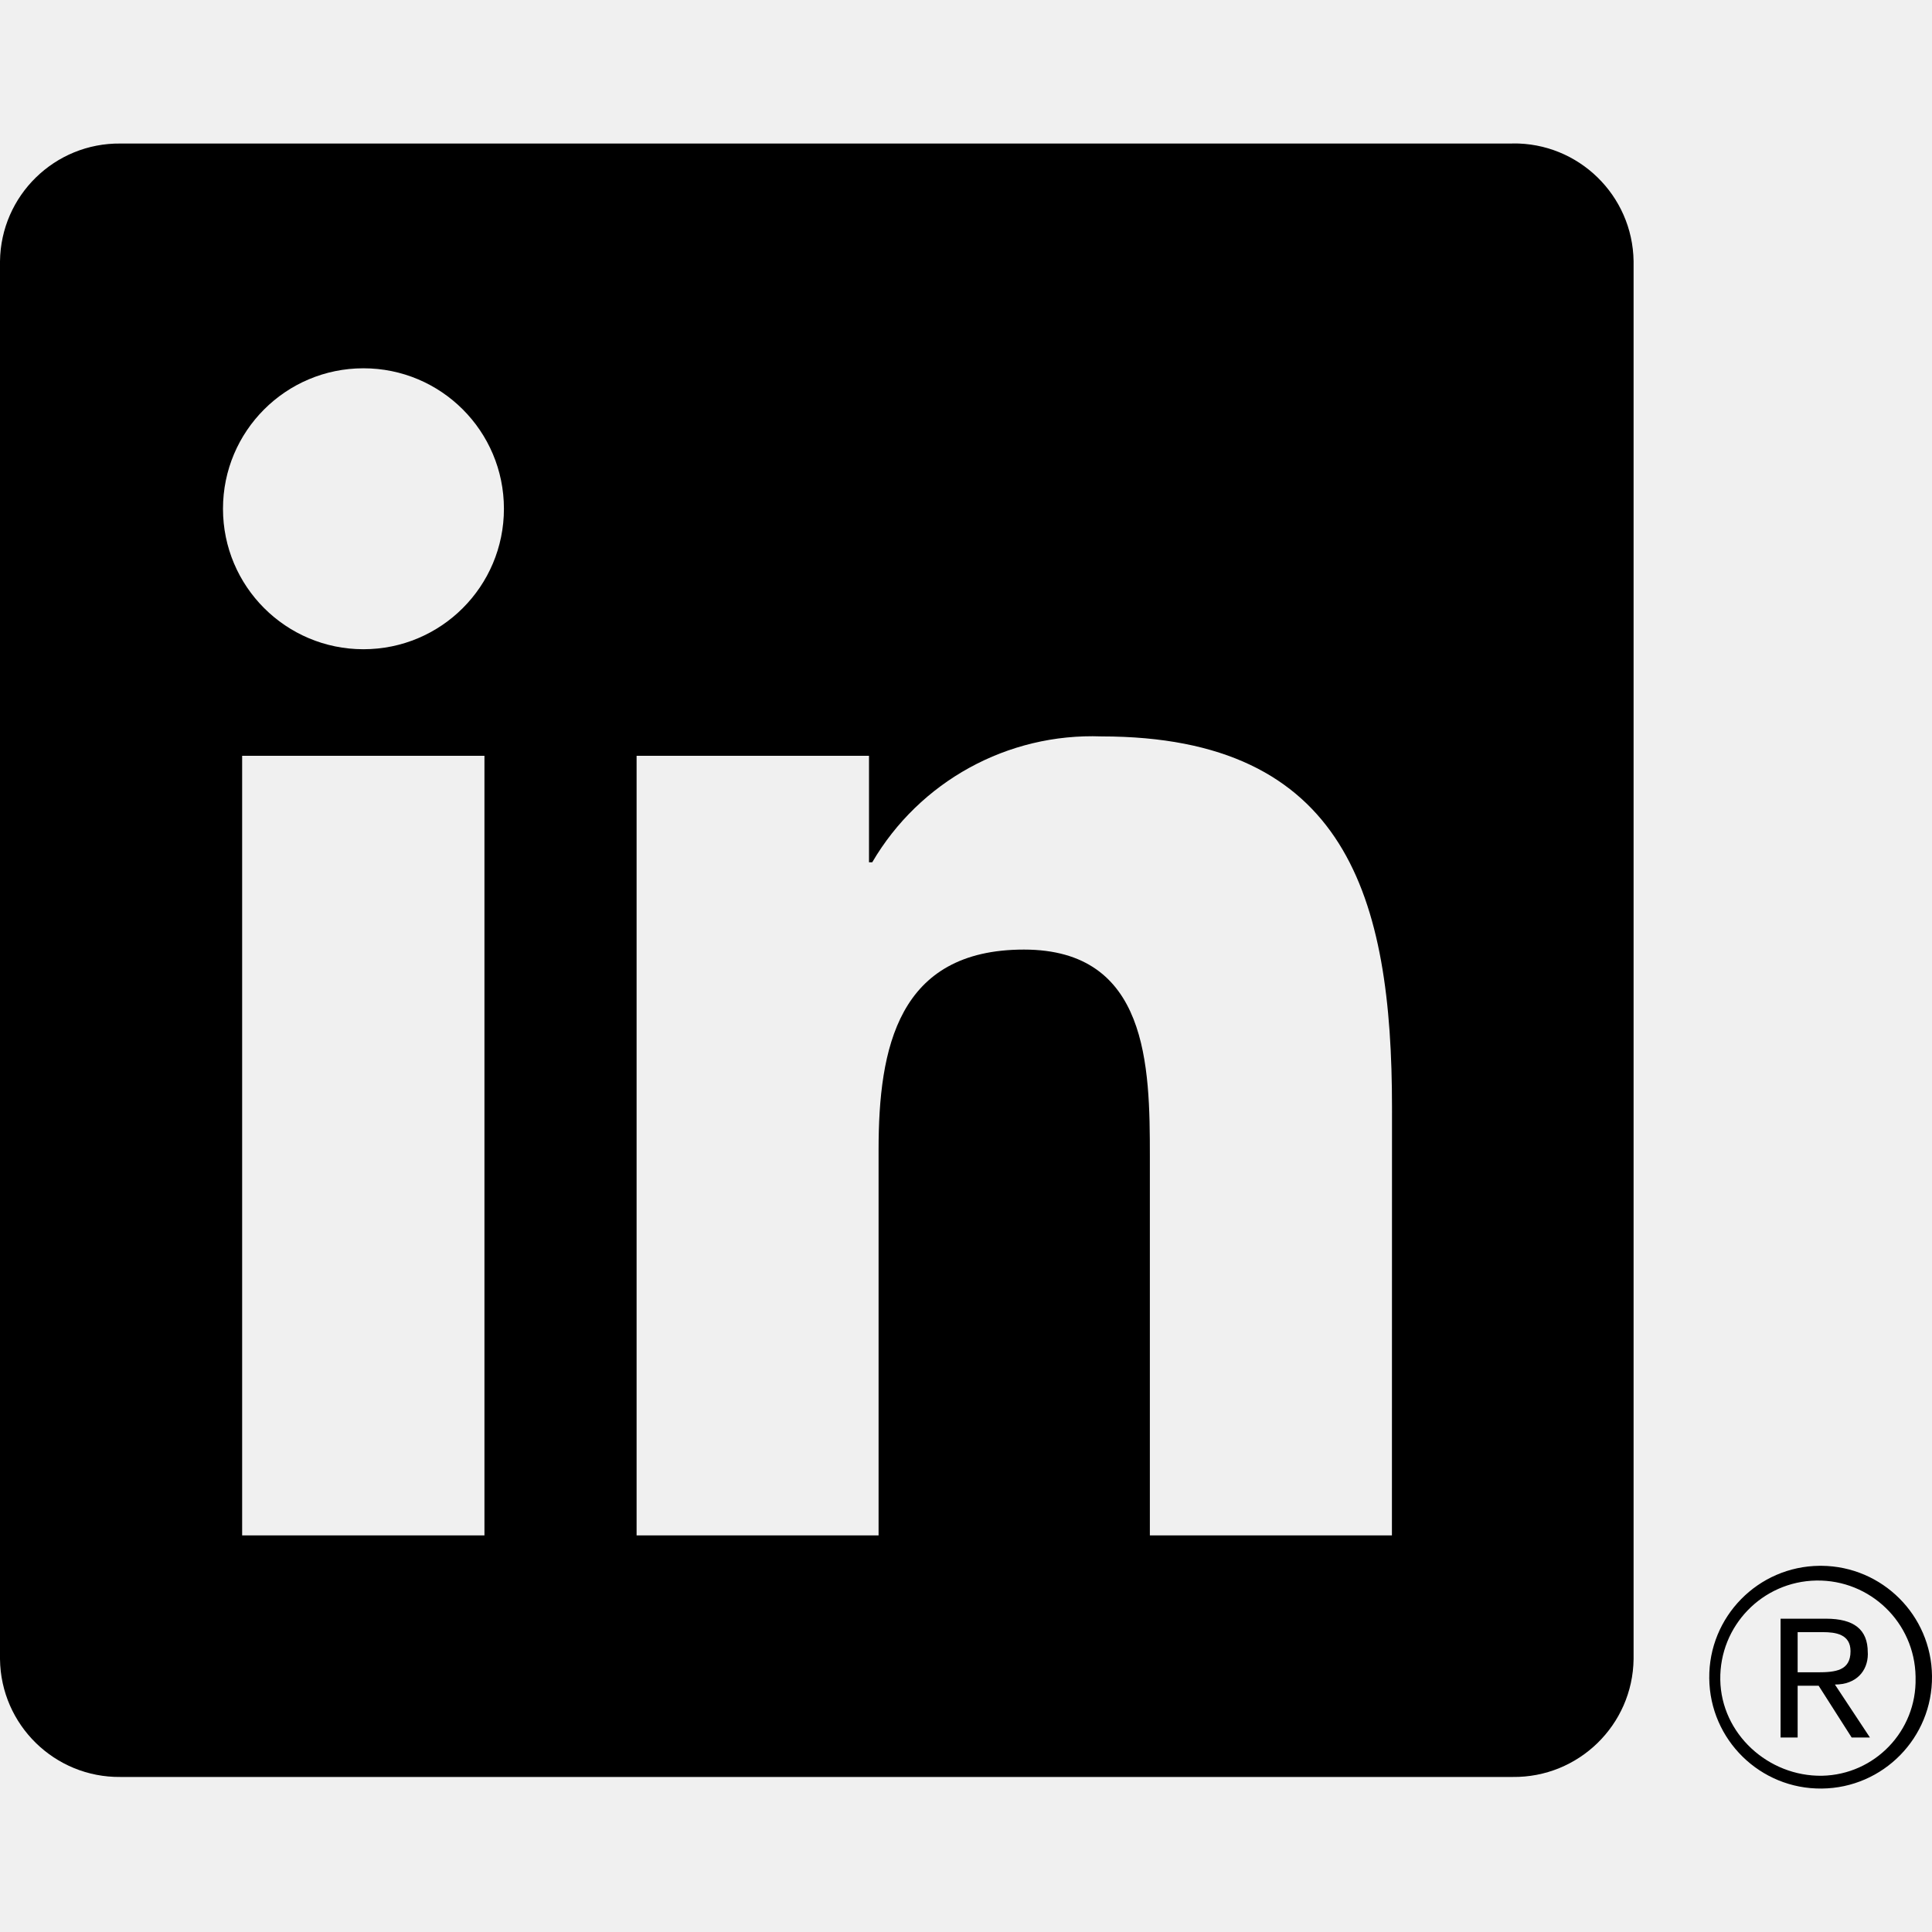
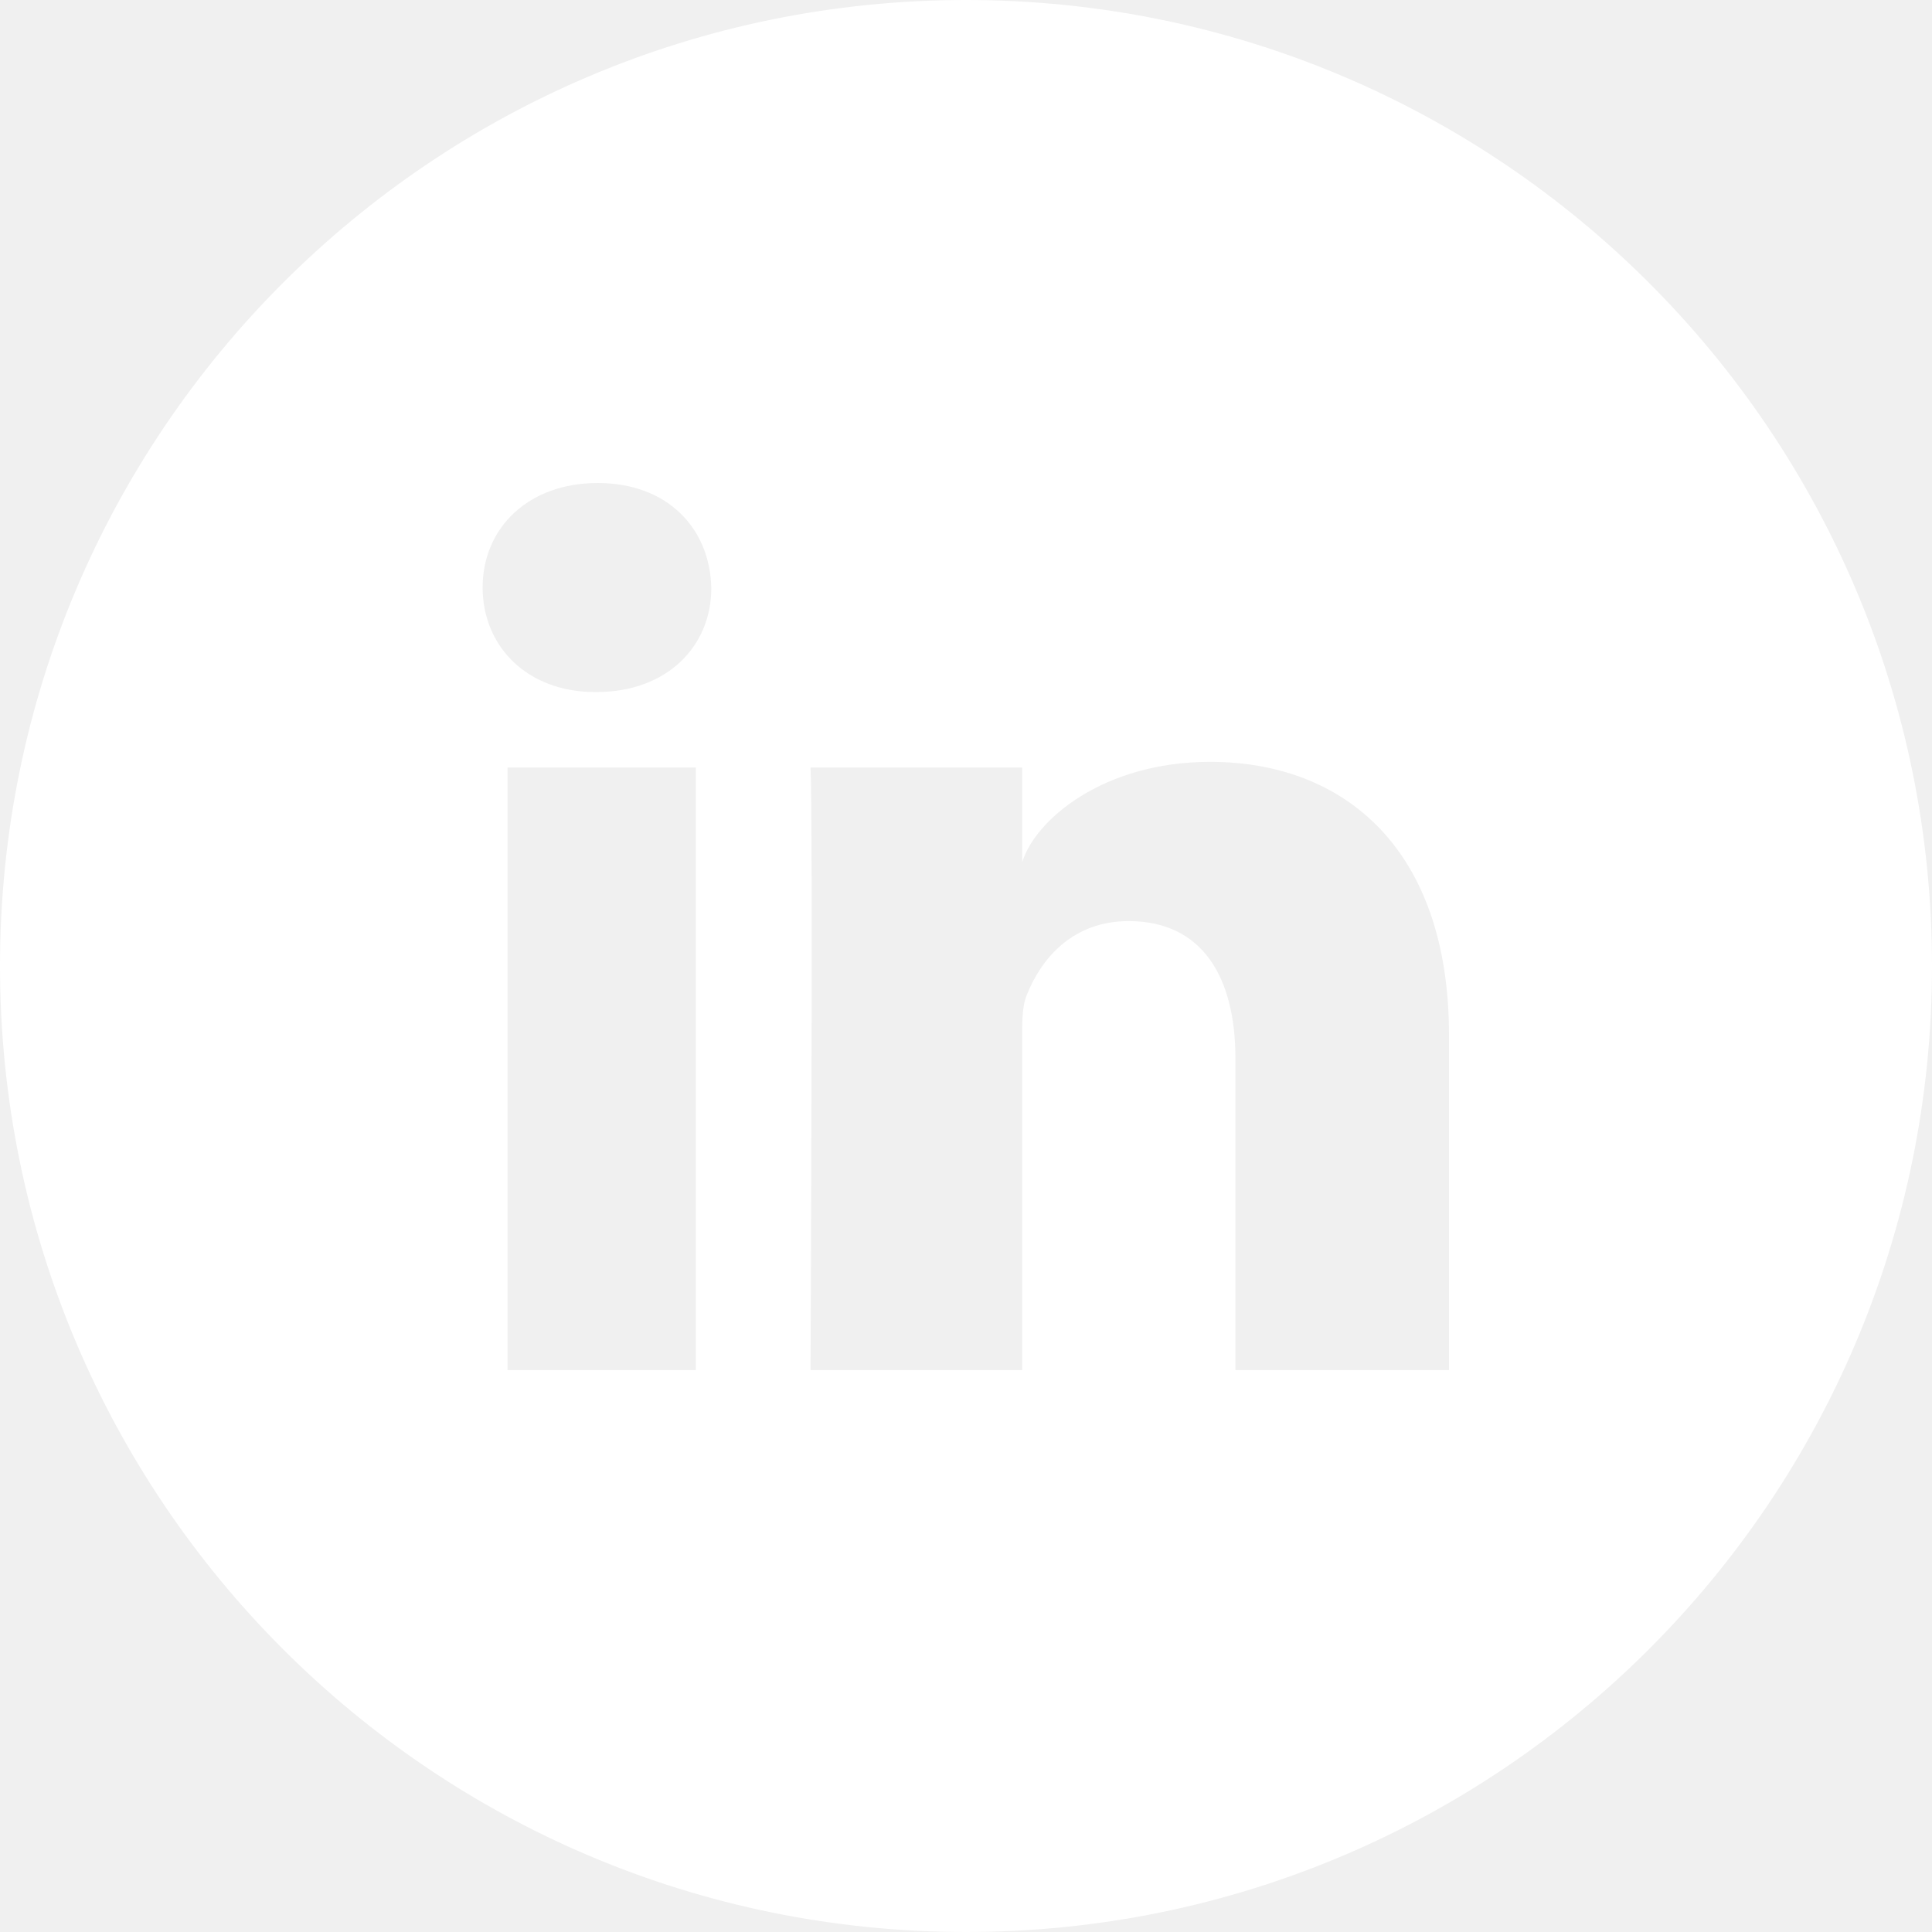
- <svg xmlns="http://www.w3.org/2000/svg" version="1.1" id="Capa_1" x="0px" y="0px" viewBox="0 0 24 24" style="enable-background:new 0 0 24 24;" xml:space="preserve" width="512" height="512">
-   <g>
-     <path id="Path_2525" d="M23.002,21.584h0.227l-0.435-0.658l0,0c0.266,0,0.407-0.169,0.409-0.376c0-0.008,0-0.017-0.001-0.025   c0-0.282-0.17-0.417-0.519-0.417h-0.564v1.476h0.212v-0.643h0.261L23.002,21.584z M22.577,20.774h-0.246v-0.499h0.312   c0.161,0,0.345,0.026,0.345,0.237c0,0.242-0.186,0.262-0.412,0.262" />
-     <path id="Path_2520" d="M17.291,19.073h-3.007v-4.709c0-1.123-0.02-2.568-1.564-2.568c-1.566,0-1.806,1.223-1.806,2.487v4.79H7.908   V9.389h2.887v1.323h0.04c0.589-1.006,1.683-1.607,2.848-1.564c3.048,0,3.609,2.005,3.609,4.612L17.291,19.073z M4.515,8.065   c-0.964,0-1.745-0.781-1.745-1.745c0-0.964,0.781-1.745,1.745-1.745c0.964,0,1.745,0.781,1.745,1.745   C6.26,7.284,5.479,8.065,4.515,8.065L4.515,8.065 M6.018,19.073h-3.01V9.389h3.01V19.073z M18.79,1.783H1.497   C0.68,1.774,0.01,2.429,0,3.246V20.61c0.01,0.818,0.68,1.473,1.497,1.464H18.79c0.819,0.01,1.492-0.645,1.503-1.464V3.245   c-0.012-0.819-0.685-1.474-1.503-1.463" />
-     <path id="Path_2526" d="M22.603,19.451c-0.764,0.007-1.378,0.633-1.37,1.397c0.007,0.764,0.633,1.378,1.397,1.37   c0.764-0.007,1.378-0.633,1.37-1.397c-0.007-0.754-0.617-1.363-1.37-1.37H22.603 M22.635,22.059   c-0.67,0.011-1.254-0.522-1.265-1.192c-0.011-0.67,0.523-1.222,1.193-1.233c0.67-0.011,1.222,0.523,1.233,1.193   c0,0.007,0,0.013,0,0.02C23.81,21.502,23.29,22.045,22.635,22.059h-0.031" />
+ <svg xmlns="http://www.w3.org/2000/svg" fill="#ffffff" height="32px" width="32px" version="1.1" id="Layer_1" viewBox="-143 145 512 512" xml:space="preserve">
+   <g id="SVGRepo_bgCarrier" stroke-width="0" />
+   <g id="SVGRepo_tracerCarrier" stroke-linecap="round" stroke-linejoin="round" />
+   <g id="SVGRepo_iconCarrier">
+     <path d="M113,145c-141.4,0-256,114.6-256,256s114.6,256,256,256s256-114.6,256-256S254.4,145,113,145z M41.4,508.1H-8.5V348.4h49.9 V508.1z M15.1,328.4h-0.4c-18.1,0-29.8-12.2-29.8-27.7c0-15.8,12.1-27.7,30.5-27.7c18.4,0,29.7,11.9,30.1,27.7 C45.6,316.1,33.9,328.4,15.1,328.4z M241,508.1h-56.6v-82.6c0-21.6-8.8-36.4-28.3-36.4c-14.9,0-23.2,10-27,19.6 c-1.4,3.4-1.2,8.2-1.2,13.1v86.3H71.8c0,0,0.7-146.4,0-159.7h56.1v25.1c3.3-11,21.2-26.6,49.8-26.6c35.5,0,63.3,23,63.3,72.4V508.1z " />
  </g>
</svg>
